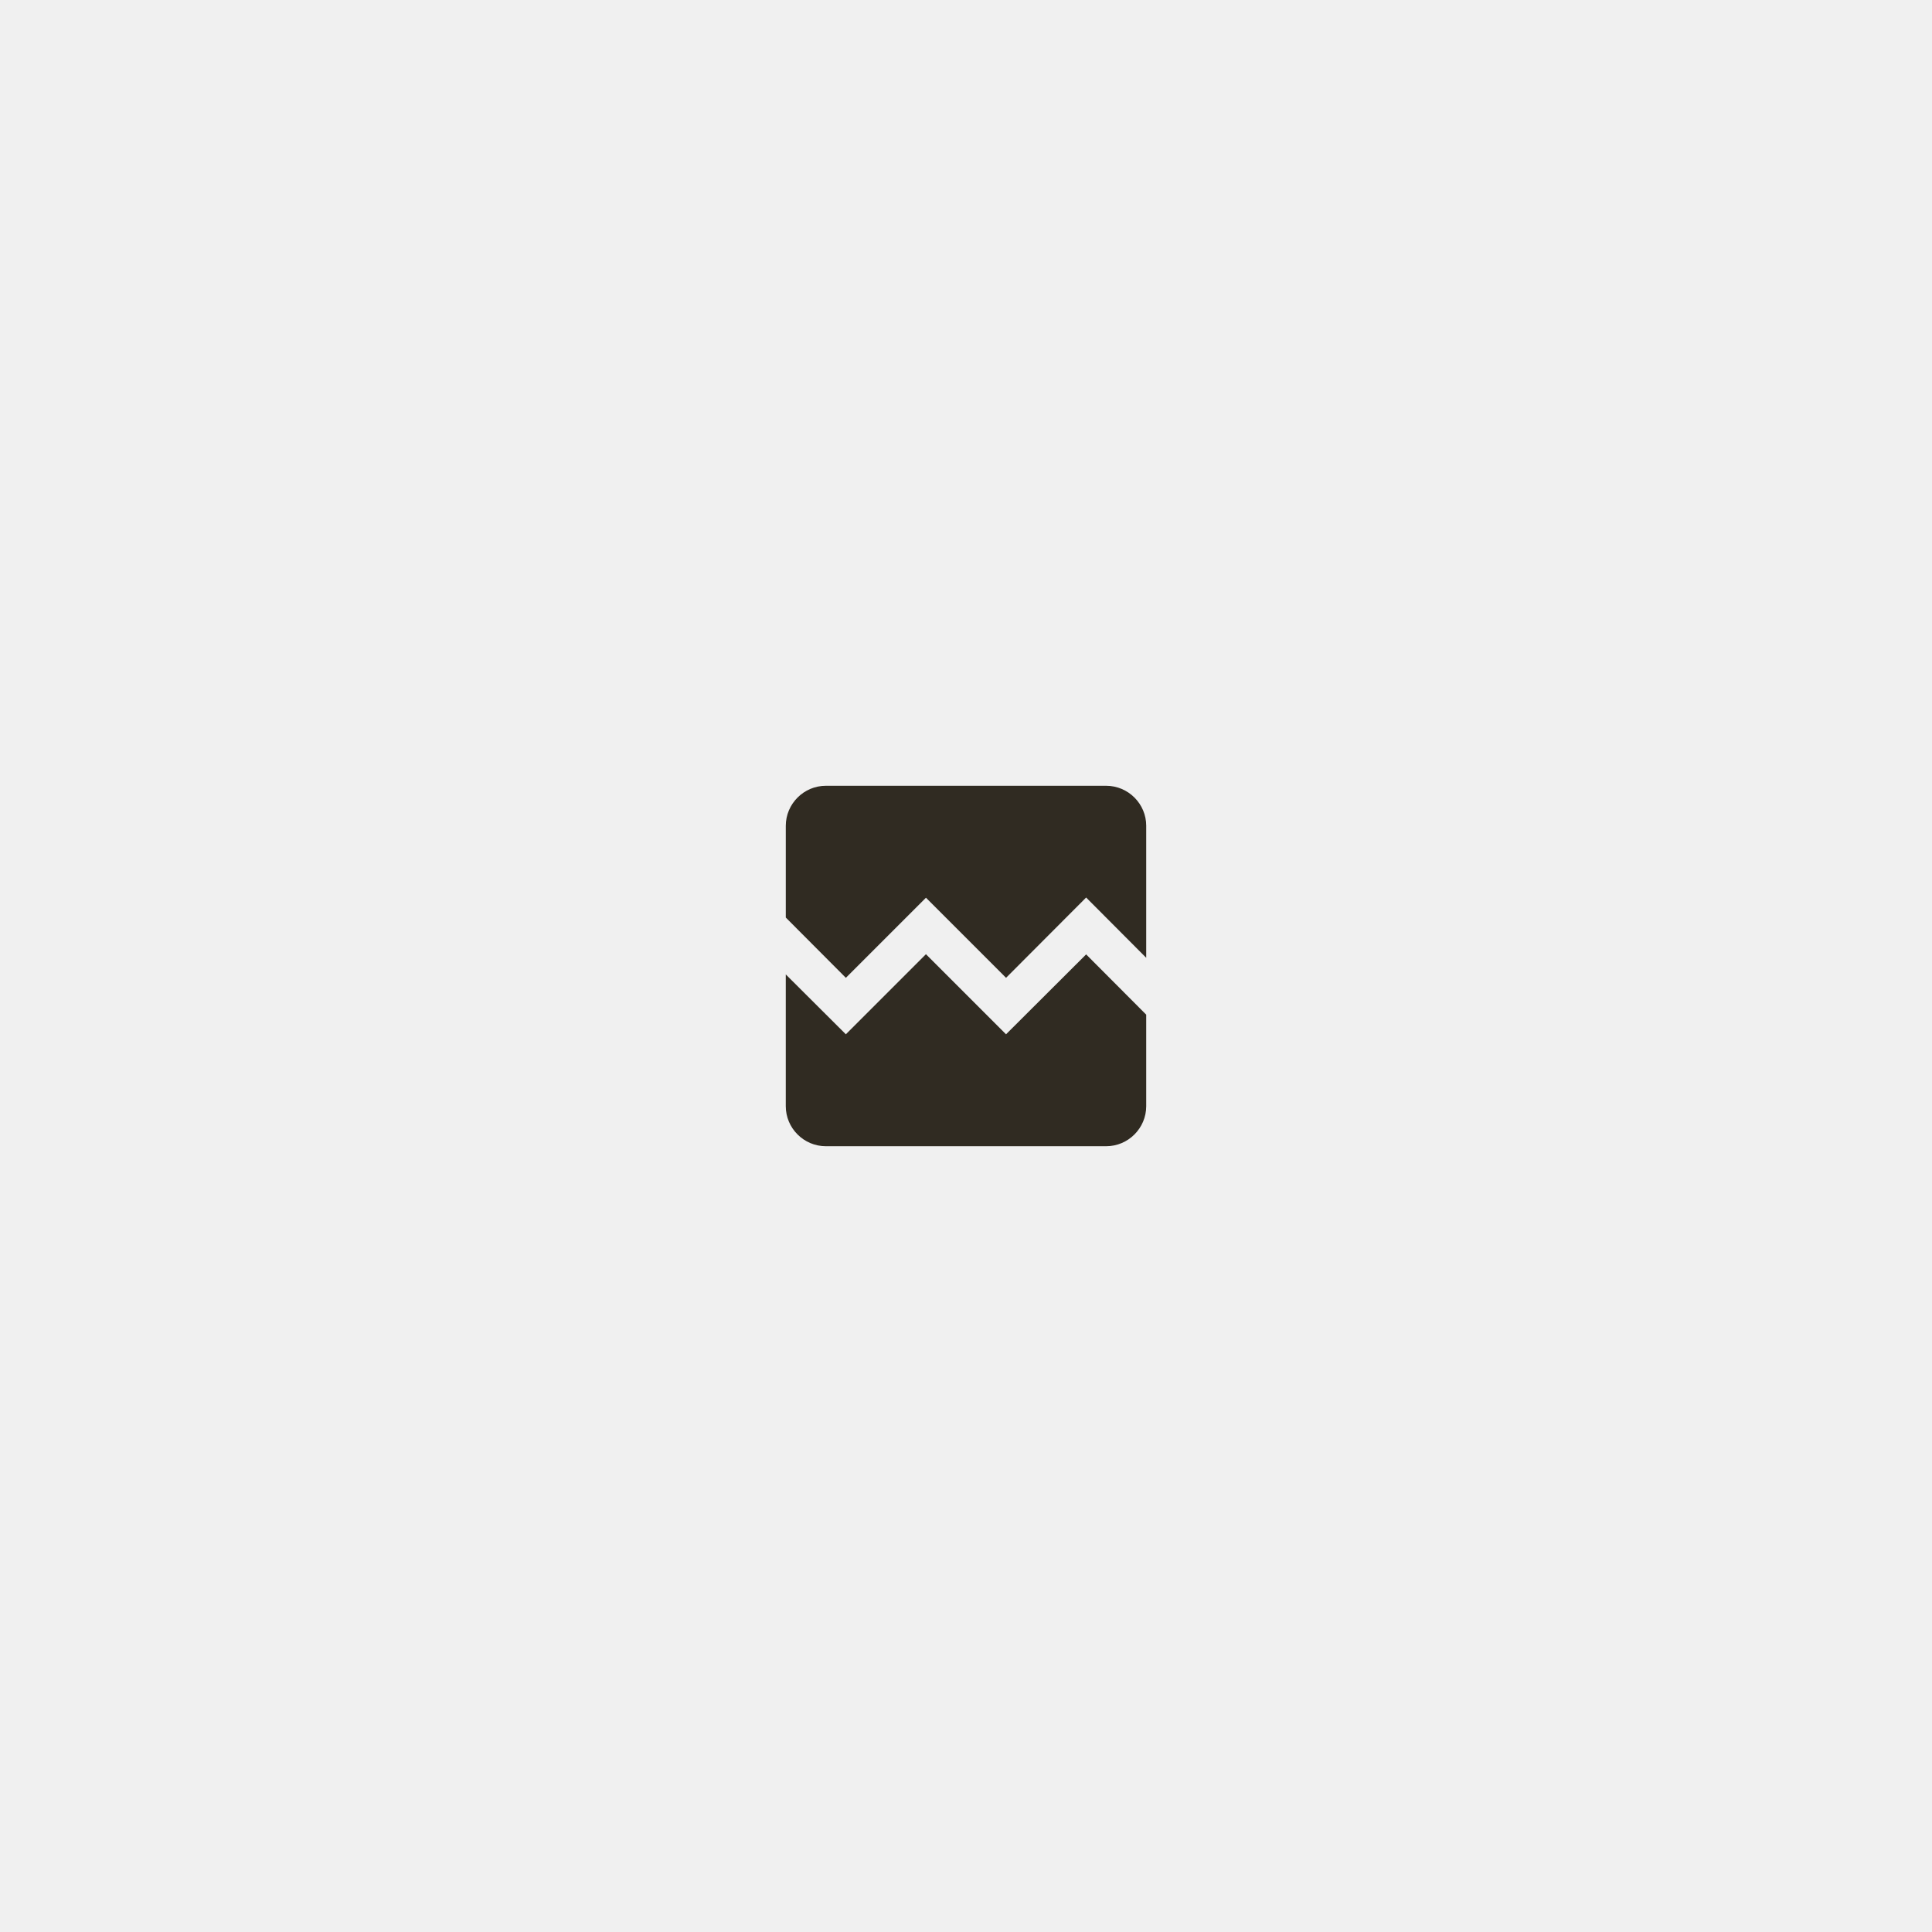
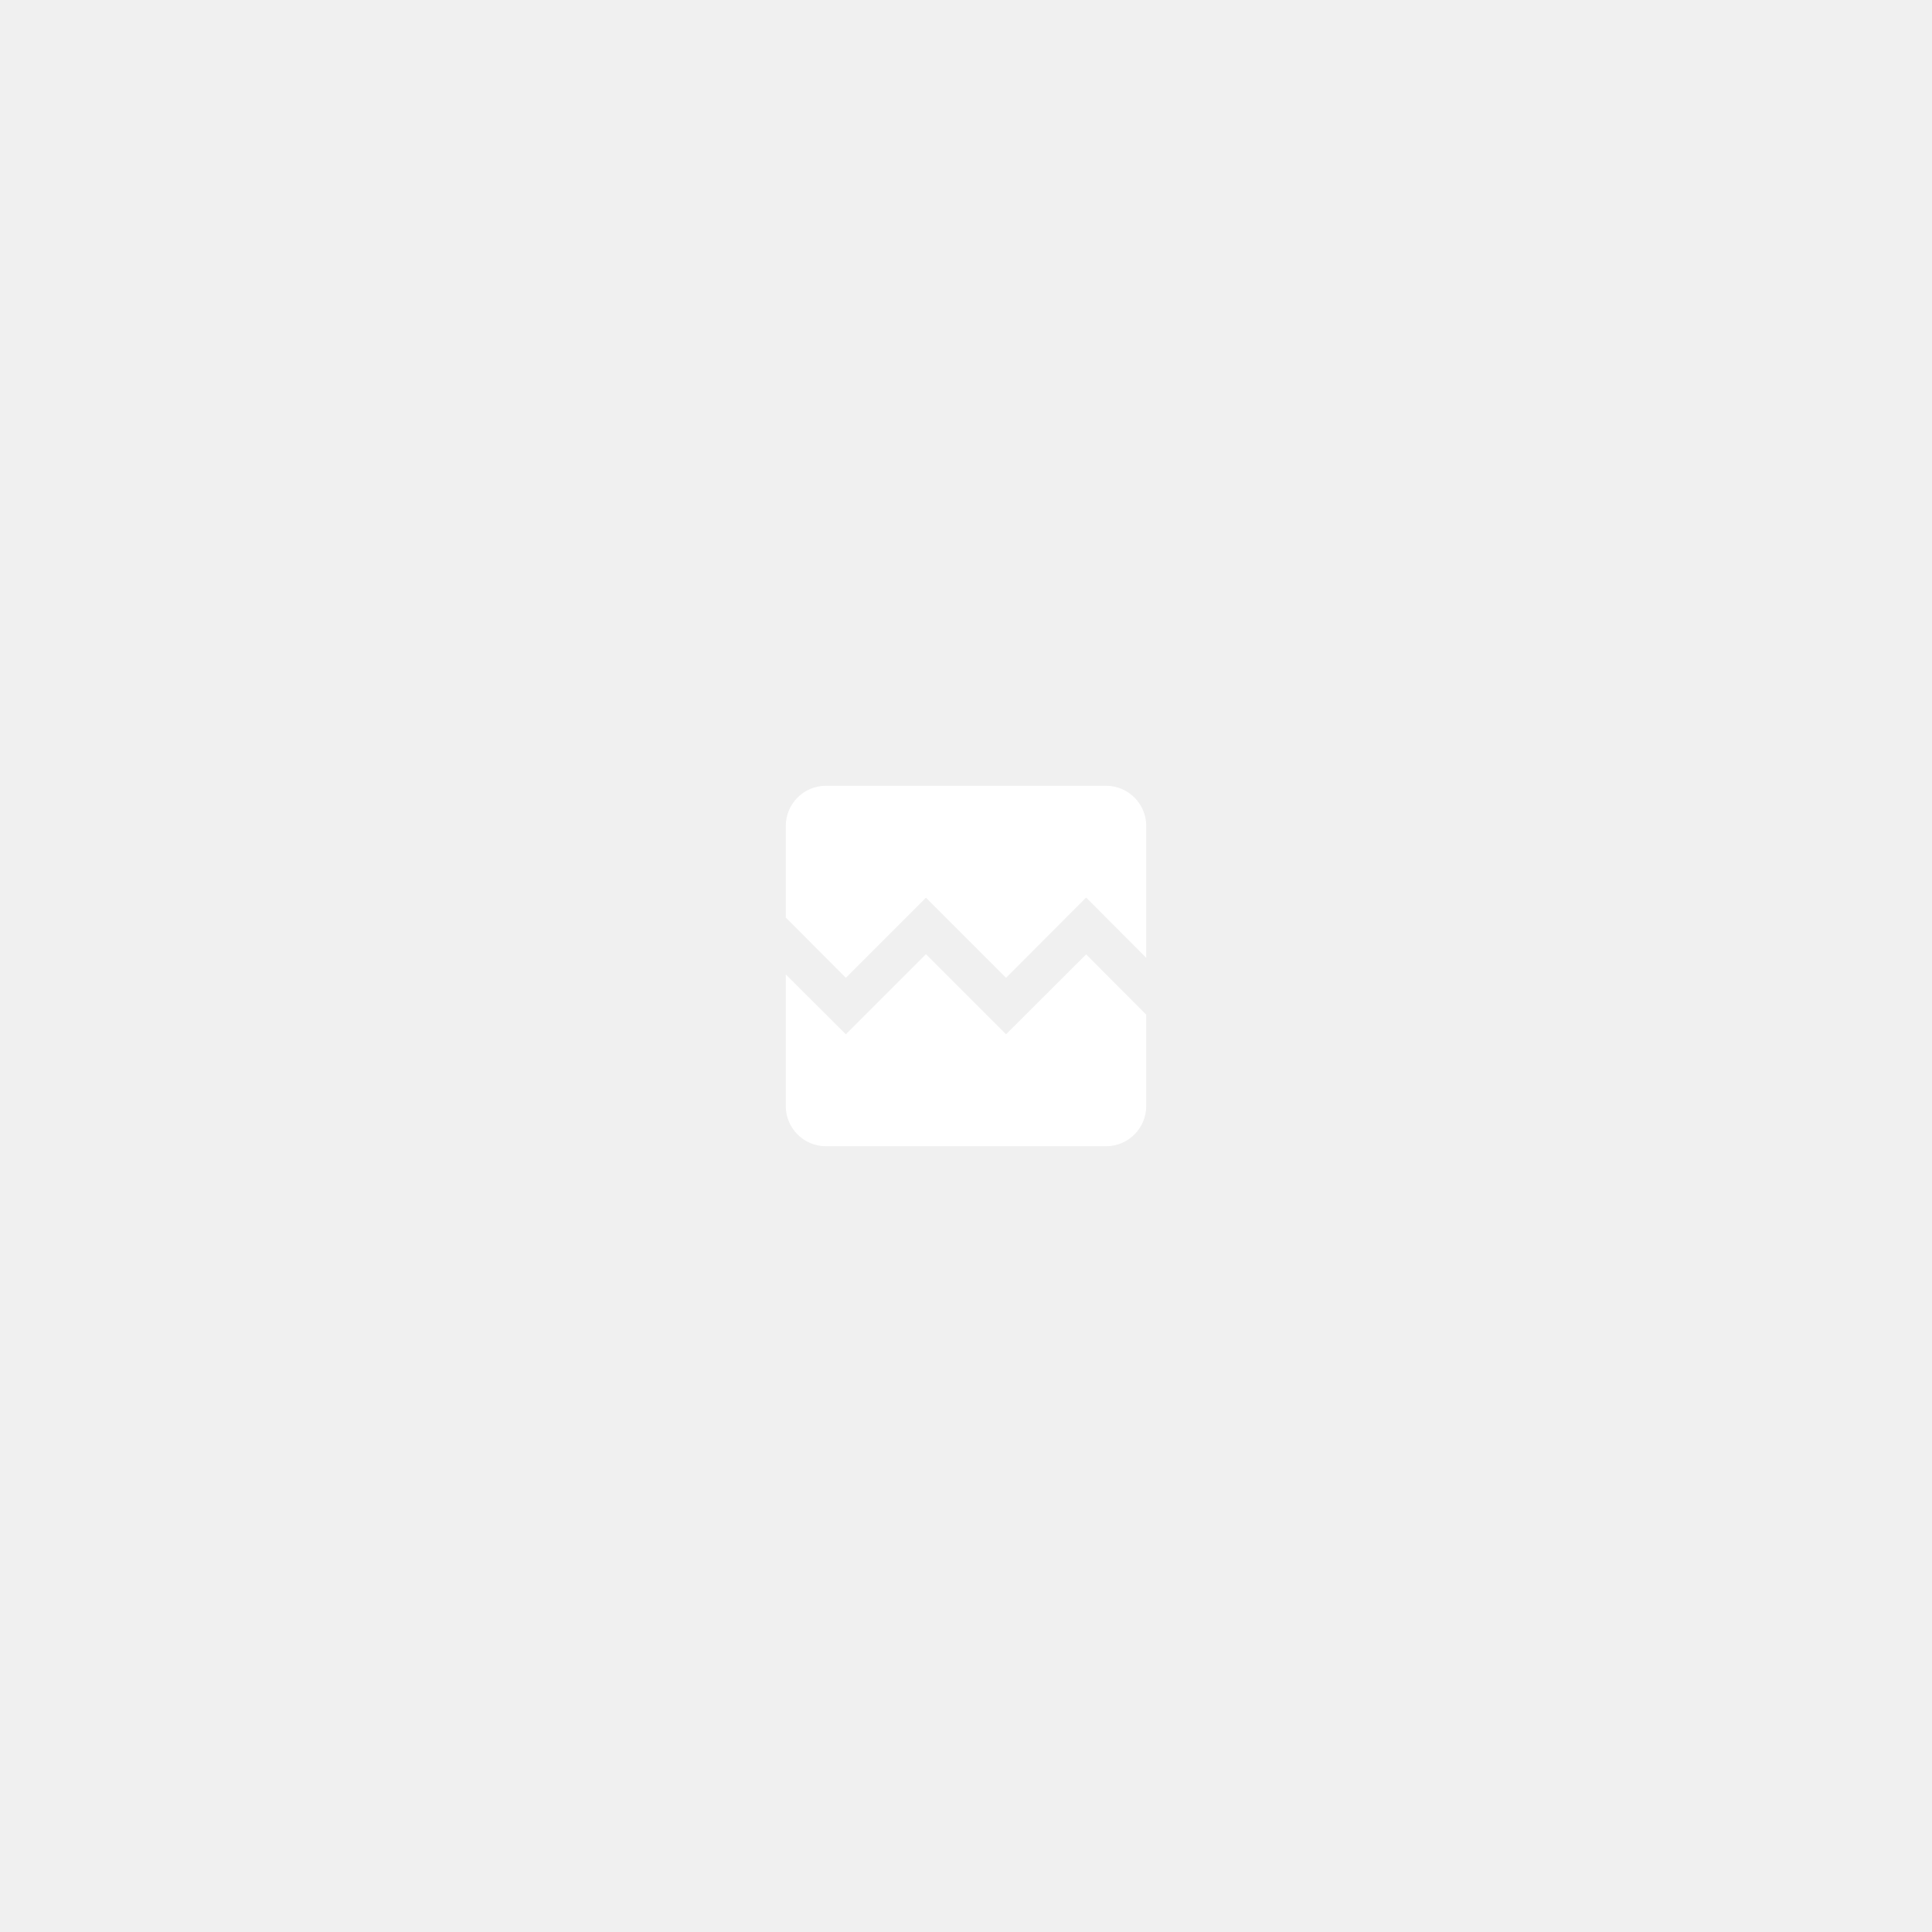
<svg xmlns="http://www.w3.org/2000/svg" height="300" viewBox="0 0 300 300" width="300" id="svg2" version="1.1" style="fill:#000000">
  <defs id="defs12" />
  <rect style="opacity:1;fill:none;fill-opacity:1;stroke:none;stroke-width:0.858;stroke-linecap:square;stroke-miterlimit:4;stroke-dasharray:none;stroke-dashoffset:0;stroke-opacity:1" id="rect4144" width="300" height="300" x="0" y="0" />
  <path d="m 112.688,112.688 74.624,0 0,74.624 -74.624,0 z m 0,0 74.624,0 0,74.624 -74.624,0 z m 65.296,59.077 c 0,3.42 -2.798,6.219 -6.219,6.219 l -43.531,0 c -3.42,0 -6.219,-2.798 -6.219,-6.219 l 0,-43.531 c 0,-3.42 2.798,-6.219 6.219,-6.219 l 43.531,0 c 3.42,0 6.219,2.798 6.219,6.219" id="path4" style="fill:none" />
  <path d="m 112.688,112.688 74.624,0 0,74.624 -74.624,0 z" id="path6" style="fill:none" />
-   <path d="m 177.984,128.235 0,20.491 -9.328,-9.359 -12.437,12.468 -12.437,-12.437 -12.437,12.437 -9.328,-9.359 0,-14.241 c 0,-3.42 2.798,-6.219 6.219,-6.219 l 43.531,0 c 3.42,0 6.219,2.798 6.219,6.219 z m -9.328,19.962 9.328,9.359 0,14.21 c 0,3.42 -2.798,6.219 -6.219,6.219 l -43.531,0 c -3.42,0 -6.219,-2.798 -6.219,-6.219 l 0,-20.459 9.328,9.297 12.437,-12.437 12.437,12.437 12.437,-12.406 z" id="path8" style="fill:#302b22;fill-opacity:1" />
+   <path d="m 177.984,128.235 0,20.491 -9.328,-9.359 -12.437,12.468 -12.437,-12.437 -12.437,12.437 -9.328,-9.359 0,-14.241 c 0,-3.42 2.798,-6.219 6.219,-6.219 l 43.531,0 c 3.42,0 6.219,2.798 6.219,6.219 z m -9.328,19.962 9.328,9.359 0,14.21 c 0,3.42 -2.798,6.219 -6.219,6.219 l -43.531,0 c -3.42,0 -6.219,-2.798 -6.219,-6.219 l 0,-20.459 9.328,9.297 12.437,-12.437 12.437,12.437 12.437,-12.406 z" id="path8" style="fill:#ffffff;fill-opacity:1" />
</svg>
